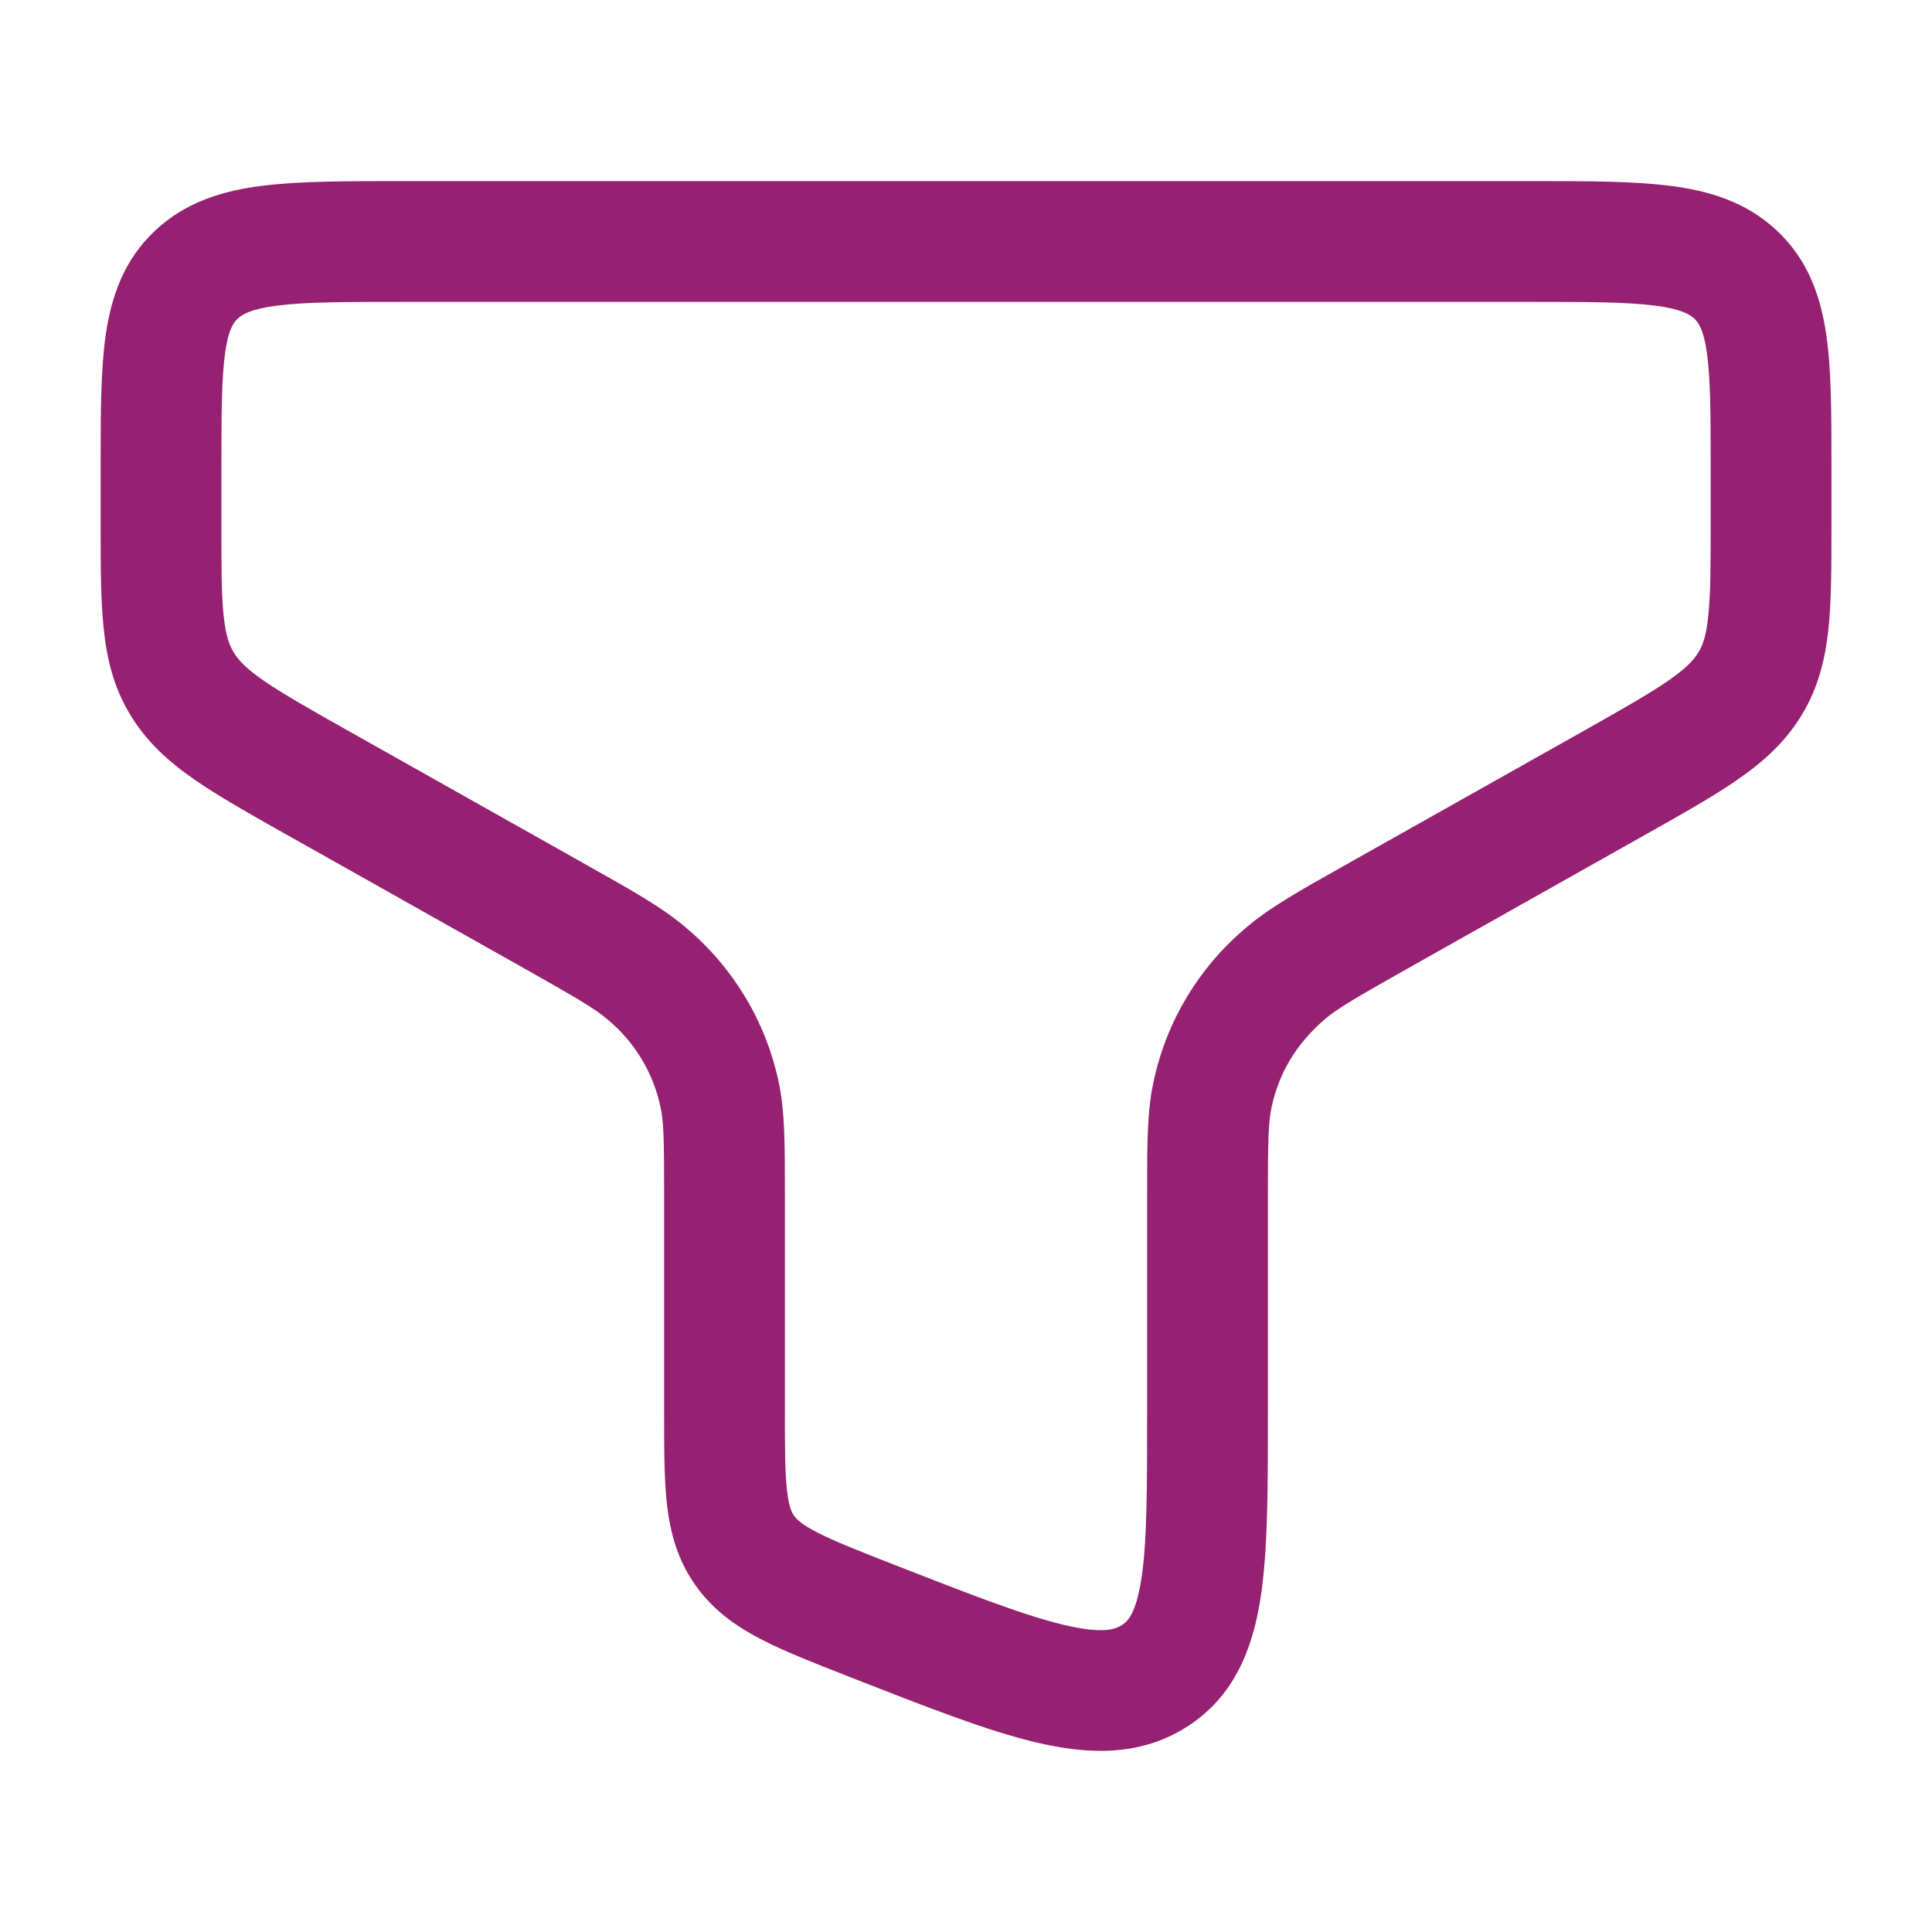
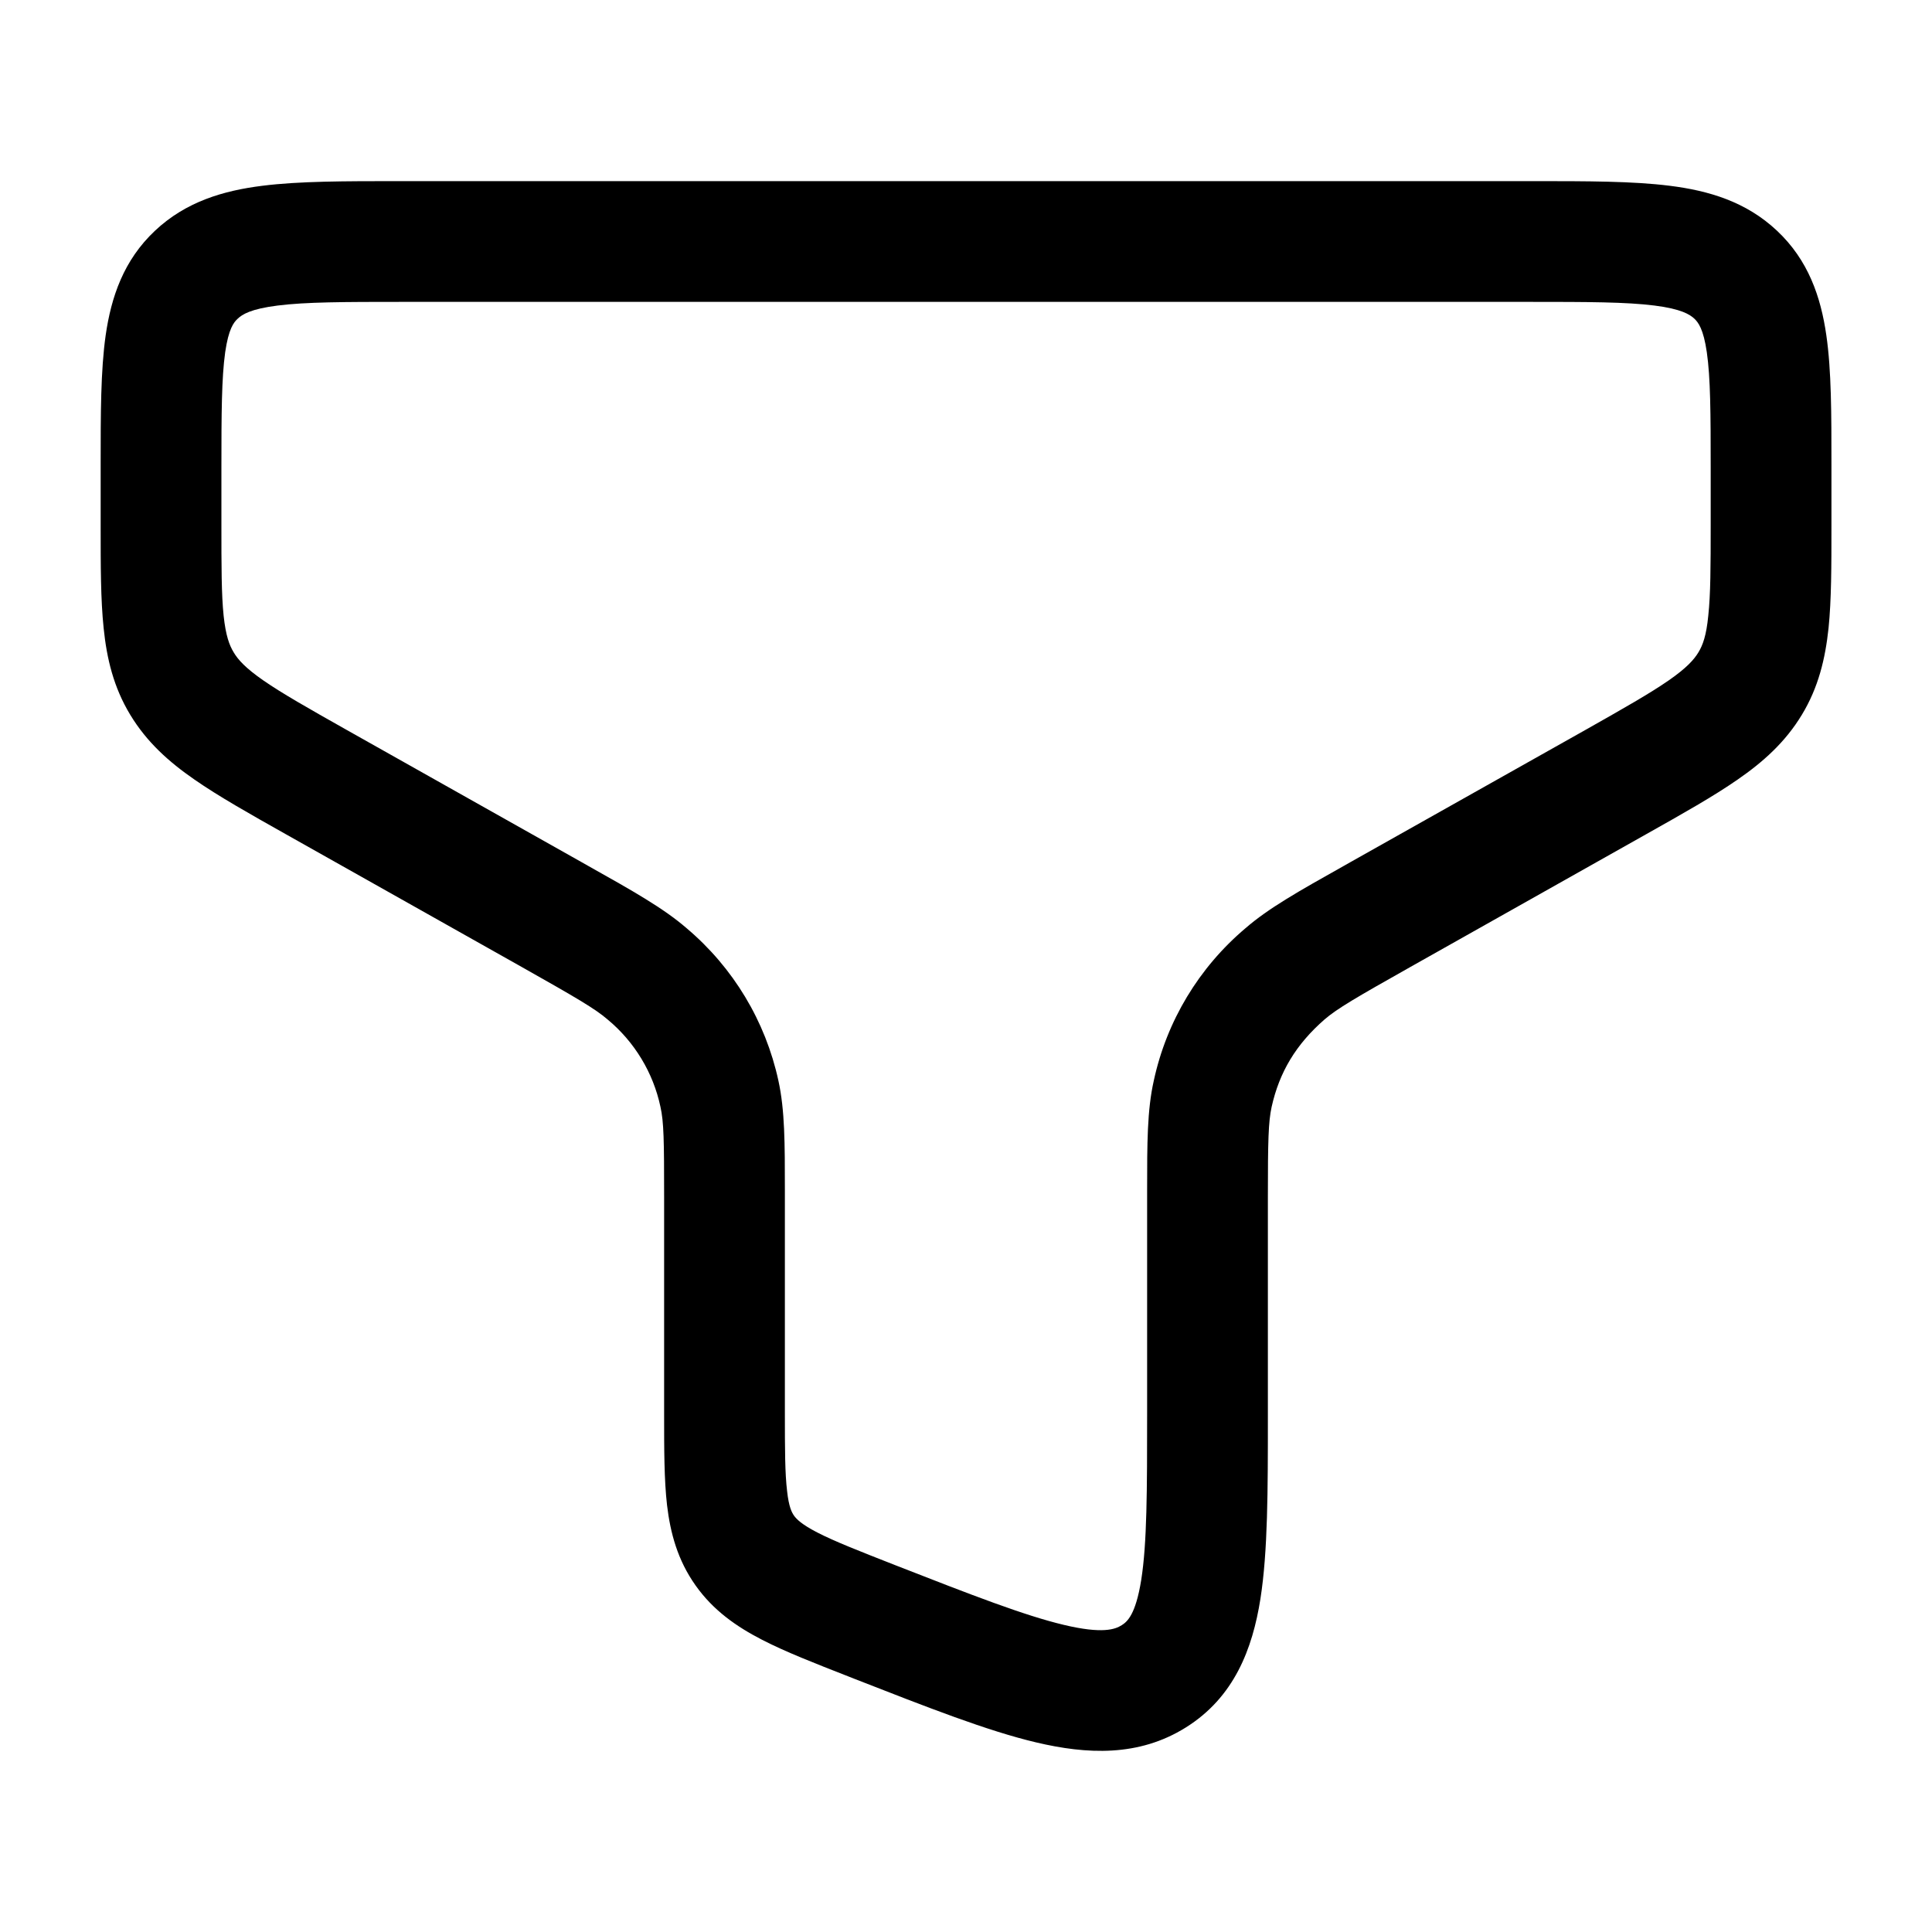
<svg xmlns="http://www.w3.org/2000/svg" width="20" height="20" viewBox="0 0 20 20" fill="none">
-   <path fill-rule="evenodd" clip-rule="evenodd" d="M4.128 1.875H15.873C16.429 1.875 16.904 1.875 17.284 1.923C17.686 1.973 18.075 2.087 18.395 2.388C18.72 2.693 18.849 3.074 18.906 3.47C18.959 3.834 18.959 4.287 18.959 4.803L18.959 5.45C18.959 5.857 18.959 6.208 18.929 6.503C18.895 6.819 18.825 7.115 18.653 7.399C18.482 7.682 18.253 7.887 17.988 8.07C17.739 8.243 17.421 8.422 17.046 8.633L14.595 10.013C14.036 10.328 13.842 10.441 13.712 10.553C13.415 10.812 13.244 11.099 13.164 11.458C13.13 11.613 13.125 11.806 13.125 12.394L13.125 14.671C13.125 15.422 13.125 16.059 13.048 16.55C12.966 17.071 12.775 17.571 12.275 17.883C11.786 18.189 11.249 18.161 10.725 18.037C10.221 17.918 9.6 17.674 8.855 17.383L8.784 17.355C8.434 17.218 8.129 17.099 7.887 16.974C7.627 16.84 7.385 16.673 7.201 16.413C7.014 16.15 6.939 15.868 6.905 15.58C6.875 15.318 6.875 15.002 6.875 14.651L6.875 12.394C6.875 11.806 6.872 11.613 6.837 11.458C6.762 11.104 6.568 10.784 6.289 10.553C6.159 10.441 5.964 10.328 5.406 10.013L2.954 8.633C2.579 8.422 2.262 8.243 2.013 8.07C1.748 7.887 1.519 7.682 1.348 7.399C1.176 7.115 1.105 6.818 1.073 6.503C1.042 6.209 1.042 5.857 1.042 5.45L1.042 4.803C1.042 4.287 1.042 3.834 1.094 3.47C1.151 3.074 1.28 2.693 1.605 2.388C1.925 2.087 2.314 1.973 2.717 1.923C3.097 1.875 3.572 1.875 4.128 1.875ZM2.874 3.163C2.595 3.198 2.507 3.255 2.461 3.299C2.419 3.337 2.366 3.405 2.331 3.647C2.294 3.913 2.292 4.274 2.292 4.846L2.292 5.421C2.292 5.866 2.292 6.152 2.315 6.374C2.337 6.58 2.374 6.679 2.419 6.753C2.464 6.829 2.541 6.915 2.725 7.043C2.92 7.178 3.186 7.329 3.592 7.558L6.019 8.924L6.086 8.962C6.553 9.224 6.869 9.402 7.108 9.609C7.59 10.016 7.924 10.57 8.058 11.187C8.125 11.492 8.125 11.837 8.125 12.32L8.125 14.619C8.125 15.012 8.126 15.254 8.148 15.436C8.166 15.601 8.197 15.657 8.219 15.689C8.244 15.724 8.294 15.778 8.46 15.864C8.637 15.955 8.881 16.051 9.266 16.202C10.067 16.515 10.606 16.724 11.014 16.821C11.413 16.916 11.544 16.867 11.612 16.824C11.669 16.788 11.756 16.716 11.814 16.355C11.874 15.974 11.875 15.436 11.875 14.618L11.875 12.32C11.875 11.837 11.875 11.492 11.944 11.187C12.077 10.57 12.411 10.016 12.893 9.609C13.131 9.402 13.449 9.223 13.914 8.962L13.981 8.924L16.409 7.558C16.814 7.329 17.08 7.178 17.275 7.043C17.459 6.915 17.536 6.829 17.582 6.753C17.627 6.679 17.664 6.58 17.684 6.374C17.708 6.152 17.709 5.866 17.709 5.42L17.709 4.845C17.709 4.274 17.707 3.912 17.669 3.647C17.634 3.405 17.58 3.337 17.54 3.299C17.494 3.256 17.405 3.198 17.127 3.163C16.835 3.126 16.439 3.125 15.834 3.125H4.167C3.561 3.125 3.166 3.126 2.874 3.163Z" fill="#962071" />
+   <path fill-rule="evenodd" clip-rule="evenodd" d="M4.128 1.875H15.873C16.429 1.875 16.904 1.875 17.284 1.923C17.686 1.973 18.075 2.087 18.395 2.388C18.72 2.693 18.849 3.074 18.906 3.47C18.959 3.834 18.959 4.287 18.959 4.803L18.959 5.45C18.959 5.857 18.959 6.208 18.929 6.503C18.895 6.819 18.825 7.115 18.653 7.399C18.482 7.682 18.253 7.887 17.988 8.07C17.739 8.243 17.421 8.422 17.046 8.633L14.595 10.013C14.036 10.328 13.842 10.441 13.712 10.553C13.415 10.812 13.244 11.099 13.164 11.458C13.13 11.613 13.125 11.806 13.125 12.394L13.125 14.671C13.125 15.422 13.125 16.059 13.048 16.55C12.966 17.071 12.775 17.571 12.275 17.883C11.786 18.189 11.249 18.161 10.725 18.037C10.221 17.918 9.6 17.674 8.855 17.383L8.784 17.355C8.434 17.218 8.129 17.099 7.887 16.974C7.627 16.84 7.385 16.673 7.201 16.413C7.014 16.15 6.939 15.868 6.905 15.58C6.875 15.318 6.875 15.002 6.875 14.651L6.875 12.394C6.875 11.806 6.872 11.613 6.837 11.458C6.762 11.104 6.568 10.784 6.289 10.553C6.159 10.441 5.964 10.328 5.406 10.013L2.954 8.633C2.579 8.422 2.262 8.243 2.013 8.07C1.748 7.887 1.519 7.682 1.348 7.399C1.176 7.115 1.105 6.818 1.073 6.503C1.042 6.209 1.042 5.857 1.042 5.45L1.042 4.803C1.042 4.287 1.042 3.834 1.094 3.47C1.151 3.074 1.28 2.693 1.605 2.388C1.925 2.087 2.314 1.973 2.717 1.923C3.097 1.875 3.572 1.875 4.128 1.875ZM2.874 3.163C2.595 3.198 2.507 3.255 2.461 3.299C2.419 3.337 2.366 3.405 2.331 3.647C2.294 3.913 2.292 4.274 2.292 4.846L2.292 5.421C2.292 5.866 2.292 6.152 2.315 6.374C2.337 6.58 2.374 6.679 2.419 6.753C2.464 6.829 2.541 6.915 2.725 7.043C2.92 7.178 3.186 7.329 3.592 7.558L6.019 8.924L6.086 8.962C6.553 9.224 6.869 9.402 7.108 9.609C7.59 10.016 7.924 10.57 8.058 11.187C8.125 11.492 8.125 11.837 8.125 12.32L8.125 14.619C8.125 15.012 8.126 15.254 8.148 15.436C8.166 15.601 8.197 15.657 8.219 15.689C8.244 15.724 8.294 15.778 8.46 15.864C8.637 15.955 8.881 16.051 9.266 16.202C10.067 16.515 10.606 16.724 11.014 16.821C11.413 16.916 11.544 16.867 11.612 16.824C11.669 16.788 11.756 16.716 11.814 16.355C11.874 15.974 11.875 15.436 11.875 14.618L11.875 12.32C11.875 11.837 11.875 11.492 11.944 11.187C12.077 10.57 12.411 10.016 12.893 9.609C13.131 9.402 13.449 9.223 13.914 8.962L13.981 8.924L16.409 7.558C16.814 7.329 17.08 7.178 17.275 7.043C17.459 6.915 17.536 6.829 17.582 6.753C17.627 6.679 17.664 6.58 17.684 6.374C17.708 6.152 17.709 5.866 17.709 5.42L17.709 4.845C17.709 4.274 17.707 3.912 17.669 3.647C17.634 3.405 17.58 3.337 17.54 3.299C17.494 3.256 17.405 3.198 17.127 3.163C16.835 3.126 16.439 3.125 15.834 3.125H4.167C3.561 3.125 3.166 3.126 2.874 3.163Z" fill="#000" />
</svg>
